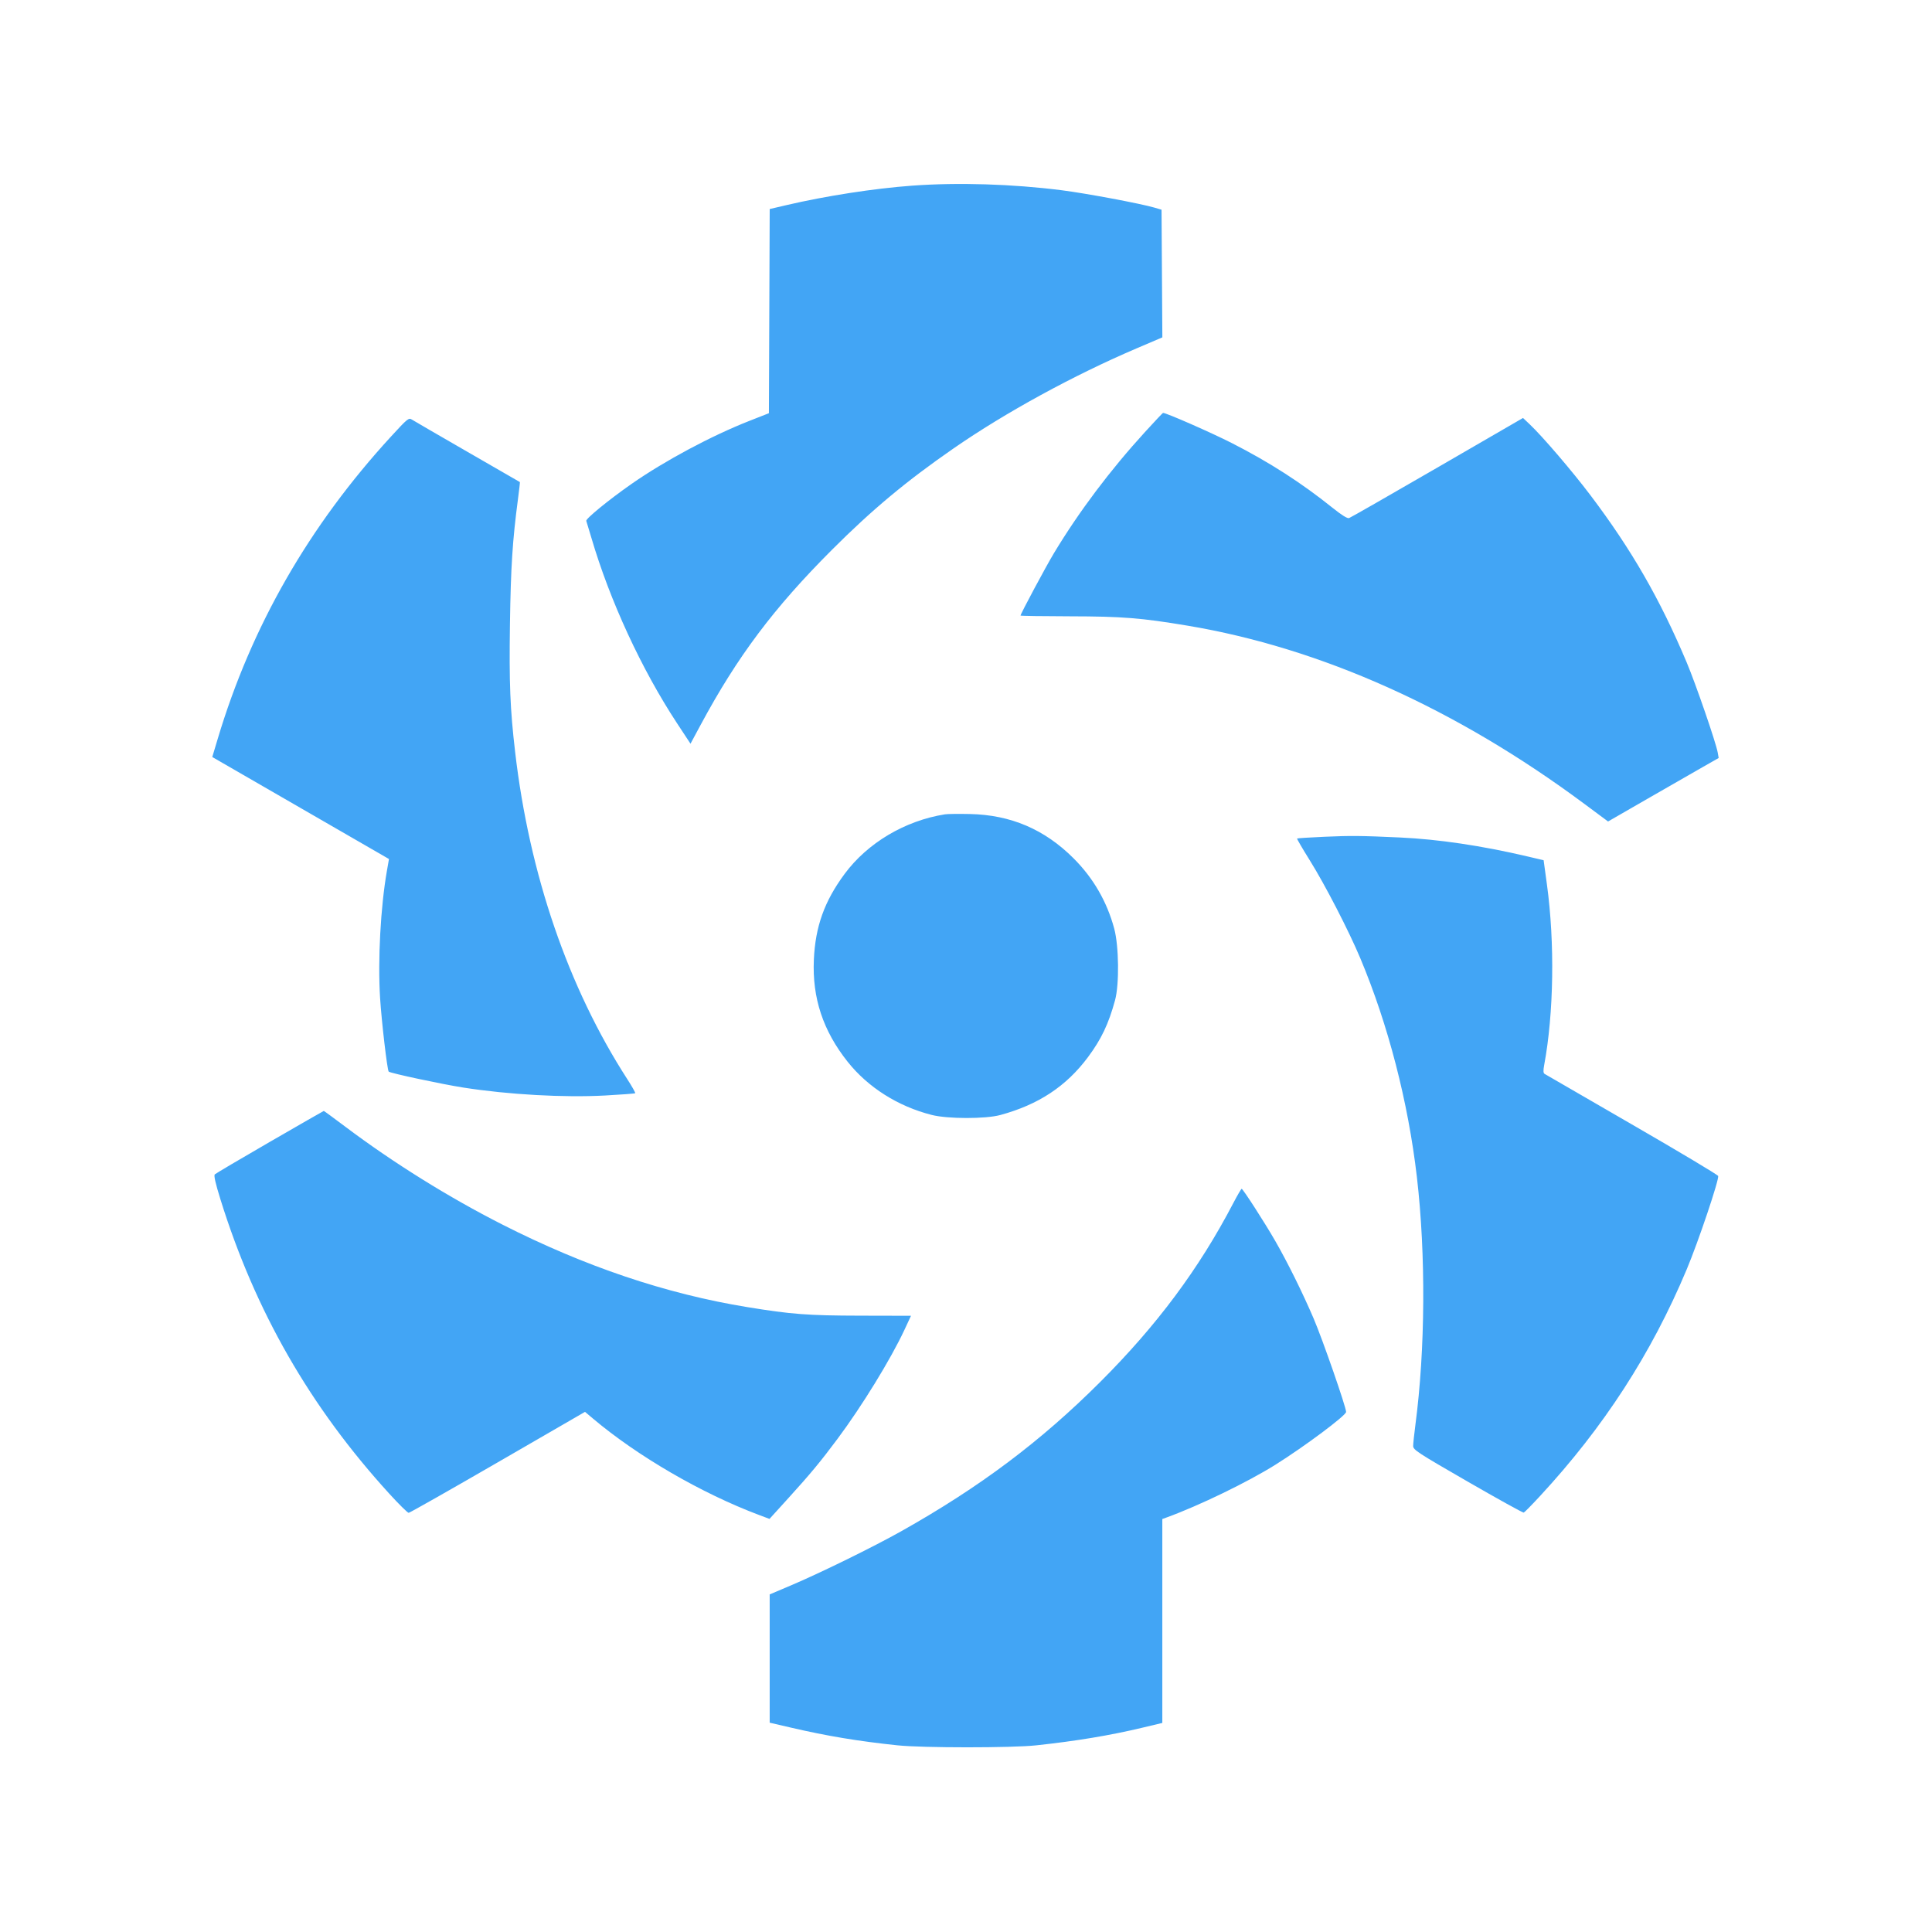
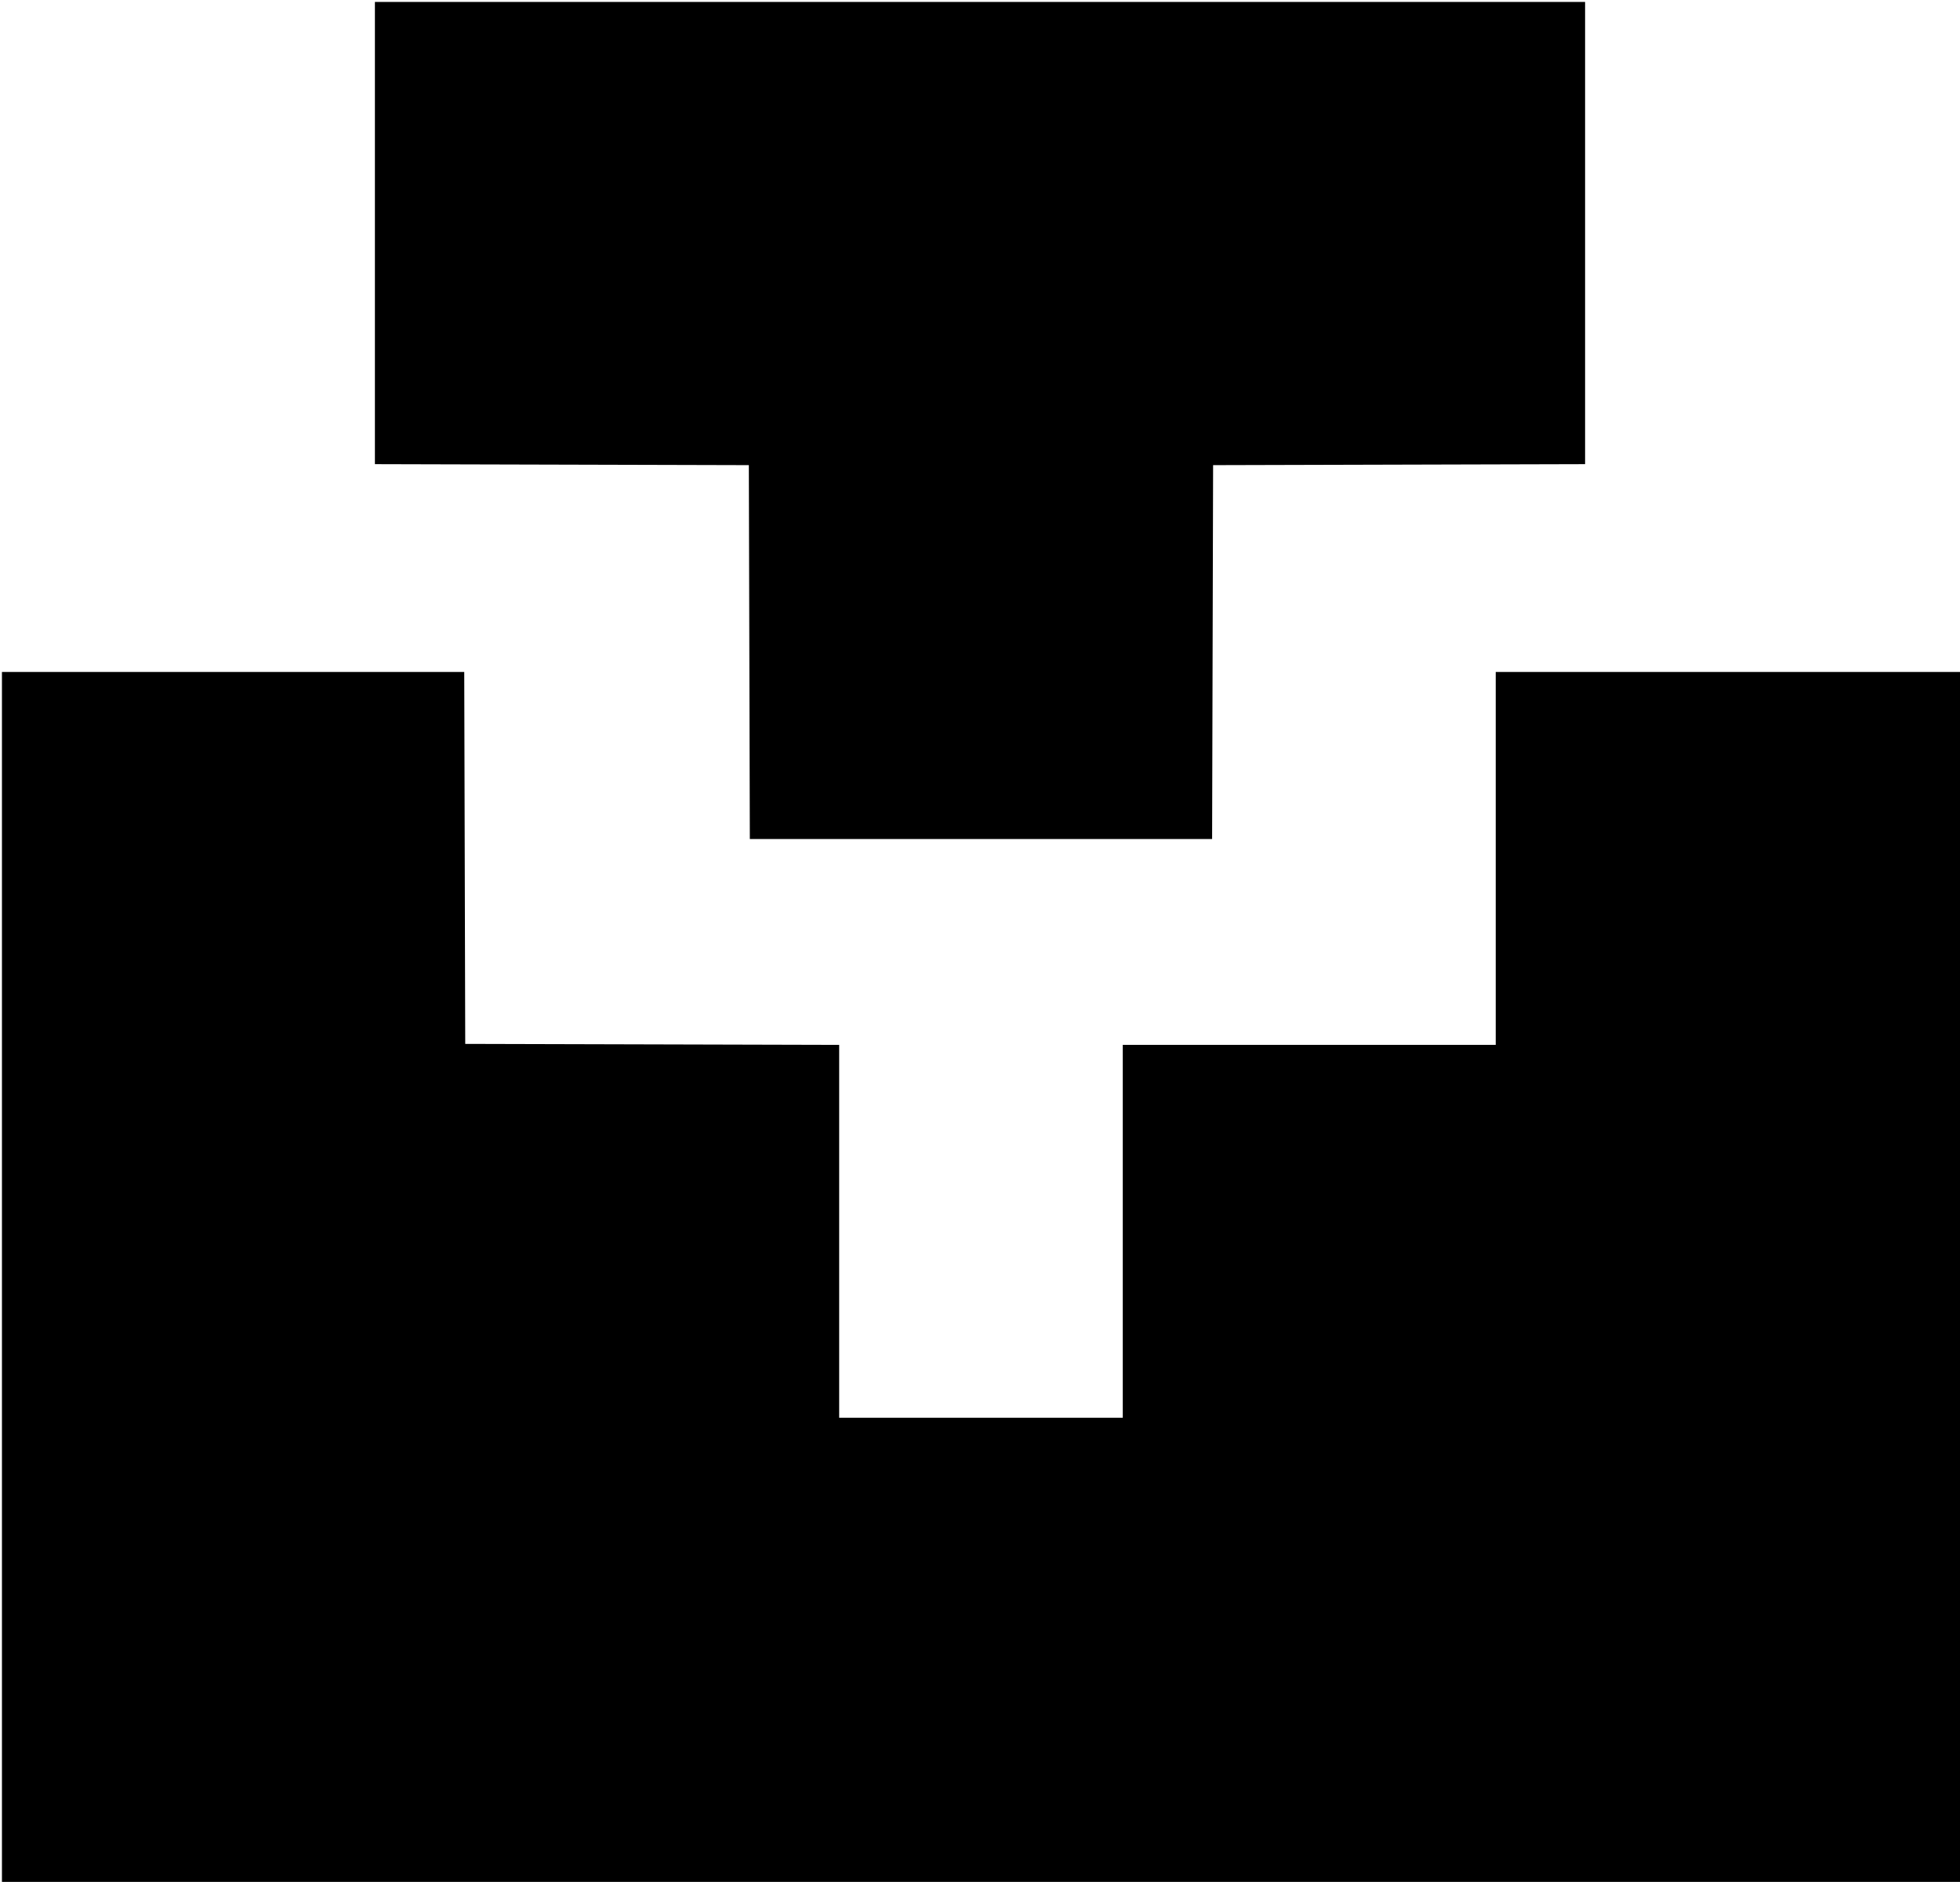
- <svg xmlns="http://www.w3.org/2000/svg" width="1240" height="1240">
-   <path d="M585.5 119.157c-24.392 1.775-55.454 6.582-80.743 12.495l-10.743 2.512-.257 65.522-.257 65.523-12.5 4.911c-24.453 9.608-54.301 25.574-75.692 40.488-14.402 10.041-29.52 22.393-29.025 23.713.243.648 1.692 5.443 3.22 10.655 11.868 40.48 32.267 84.639 55.173 119.442l8.503 12.917 6.683-12.417c23.502-43.672 46.807-74.722 84.066-112.002 25.738-25.754 47.825-44.173 78.072-65.109 33.386-23.108 77-46.934 117.761-64.332l16.261-6.94-.261-40.974-.261-40.973-4.5-1.319c-8.958-2.625-43.862-9.169-59.5-11.155-31.749-4.032-66.513-5.102-96-2.957M734.906 277.25c-22.472 24.627-42.334 51.05-58.443 77.75-5.099 8.45-21.464 39.014-21.462 40.083 0 .229 14.287.445 31.75.479 33.627.065 45.612 1.017 75.303 5.978 85.759 14.331 172.63 53.33 254.813 114.394l15.221 11.31 25.706-14.808c14.138-8.144 30.112-17.312 35.497-20.372l9.79-5.564-.61-3.5c-1.096-6.29-14.149-44.185-19.977-58-17.139-40.622-35.248-72.077-61.599-107-11.686-15.488-30.818-37.844-39.039-45.62l-4.356-4.119-55 31.858c-30.25 17.522-55.747 32.106-56.66 32.408-1.079.358-4.75-1.93-10.5-6.543-20.084-16.116-40.545-29.274-64.607-41.547C777.601 277.739 748.585 265 746.461 265c-.207 0-5.407 5.512-11.555 12.25m-483.911 2.889c-52.729 57.452-89.592 121.745-111.254 194.044l-3.501 11.683 56.707 32.735 56.706 32.734-1.326 7.583c-4.069 23.272-5.894 57.248-4.381 81.582.926 14.898 4.591 46.254 5.526 47.28.898.986 34.289 8.122 48.028 10.264 28.958 4.515 64.488 6.499 90.867 5.074 10.377-.56 19.07-1.222 19.319-1.471.248-.248-2.035-4.306-5.074-9.017-37.96-58.843-62.879-131.564-72.005-210.13-3.219-27.711-3.869-43.866-3.307-82.149.534-36.338 1.631-53.441 5.12-79.832.798-6.039 1.368-11.04 1.266-11.112-.102-.073-15.261-8.815-33.686-19.427-18.425-10.613-34.464-19.919-35.642-20.682-2.027-1.312-2.739-.735-13.363 10.841M606.5 522.653c-25.669 4.073-49.712 18.357-64.437 38.283-12.956 17.531-18.769 33.768-19.713 55.064-1.087 24.502 5.901 45.6 21.676 65.452 13.091 16.473 32.315 28.634 53.974 34.141 10.222 2.599 34.507 2.629 44 .054 24.469-6.637 42.328-18.418 56.253-37.107 8.576-11.511 13.261-21.347 17.403-36.54 2.782-10.202 2.502-34.762-.523-46-4.654-17.286-13.403-32.422-26.057-45.076-18.639-18.639-40.322-27.911-66.576-28.47-7.15-.152-14.35-.062-16 .199m243.676 14.396c-9.529.421-17.487.928-17.685 1.126-.198.198 3.43 6.427 8.061 13.843 9.872 15.805 25.076 45.255 32.515 62.982 17.89 42.628 30.726 92.267 36.33 140.5 5.776 49.707 5.41 110.661-.955 158.936-.793 6.015-1.442 12.144-1.442 13.62 0 2.476 2.712 4.248 35.027 22.888 19.264 11.113 35.44 20.059 35.946 19.88.506-.178 5.205-4.957 10.444-10.619 40.968-44.285 71.417-91.321 94.113-145.385 7.518-17.906 21.003-57.989 20.208-60.062-.302-.785-25.229-15.681-55.393-33.103-30.165-17.421-55.37-32.011-56.011-32.422-.843-.54-.908-2.132-.233-5.74 6.158-32.924 6.854-78.418 1.771-115.688l-2.141-15.695-10.616-2.49c-29.261-6.862-56.983-10.974-81.615-12.105-25.026-1.149-31.483-1.212-48.324-.466M173.193 732.877c-18.869 10.91-34.771 20.301-35.338 20.868-.708.708.416 5.685 3.59 15.893 22.372 71.955 57.534 133.26 108.468 189.112 6.144 6.737 11.715 12.235 12.379 12.217.665-.019 26.402-14.607 57.195-32.419l55.987-32.386 5.013 4.231c28.719 24.239 69.849 48.122 106.705 61.961l6.691 2.512 11.972-13.183c14.282-15.727 20.74-23.512 31.675-38.183 15.78-21.171 34.174-51.134 42.972-70l4.197-9-32.6-.072c-33.662-.073-44.236-.877-72.599-5.517-52.086-8.52-104.017-26.026-157-52.926-34.47-17.5-69.941-39.589-100.682-62.699-7.525-5.657-13.825-10.277-14-10.266-.175.011-15.756 8.946-34.625 19.857M791.52 772.25c-22.058 42.207-48.977 78.371-85.449 114.795-38.124 38.072-77.236 67.416-127.546 95.69-17.969 10.099-51.743 26.686-70.775 34.76l-13.75 5.834v82.327l13.75 3.194c23.233 5.395 43.059 8.689 68.25 11.336 16.09 1.691 73.361 1.705 89 .021 25.772-2.774 47.439-6.375 68.25-11.344l12.75-3.045V974.95l2.75-1.001c20.982-7.643 52.157-22.755 69.847-33.859 18.882-11.852 45.274-31.559 45.357-33.868.102-2.831-15.119-46.644-20.841-59.99-7.171-16.726-16.651-35.878-24.655-49.808-6.712-11.68-20.708-33.401-21.531-33.415-.315-.005-2.748 4.154-5.407 9.241" fill="#42a5f5" fill-rule="evenodd" />
+ <svg xmlns="http://www.w3.org/2000/svg" width="1009" height="969">
+   <path d="M193 119.995V238.99l96.25.255 96.25.255.255 96.25.255 96.25h237.98l.255-96.25.255-96.25 95.75-.255 95.75-.255V1H193v118.995M1 657.5V969h1008V346H770v192H578v192H432V538.01l-96.25-.255-96.25-.255-.255-95.75-.255-95.75H1v311.5" fill="undefined" fill-rule="evenodd" />
</svg>
